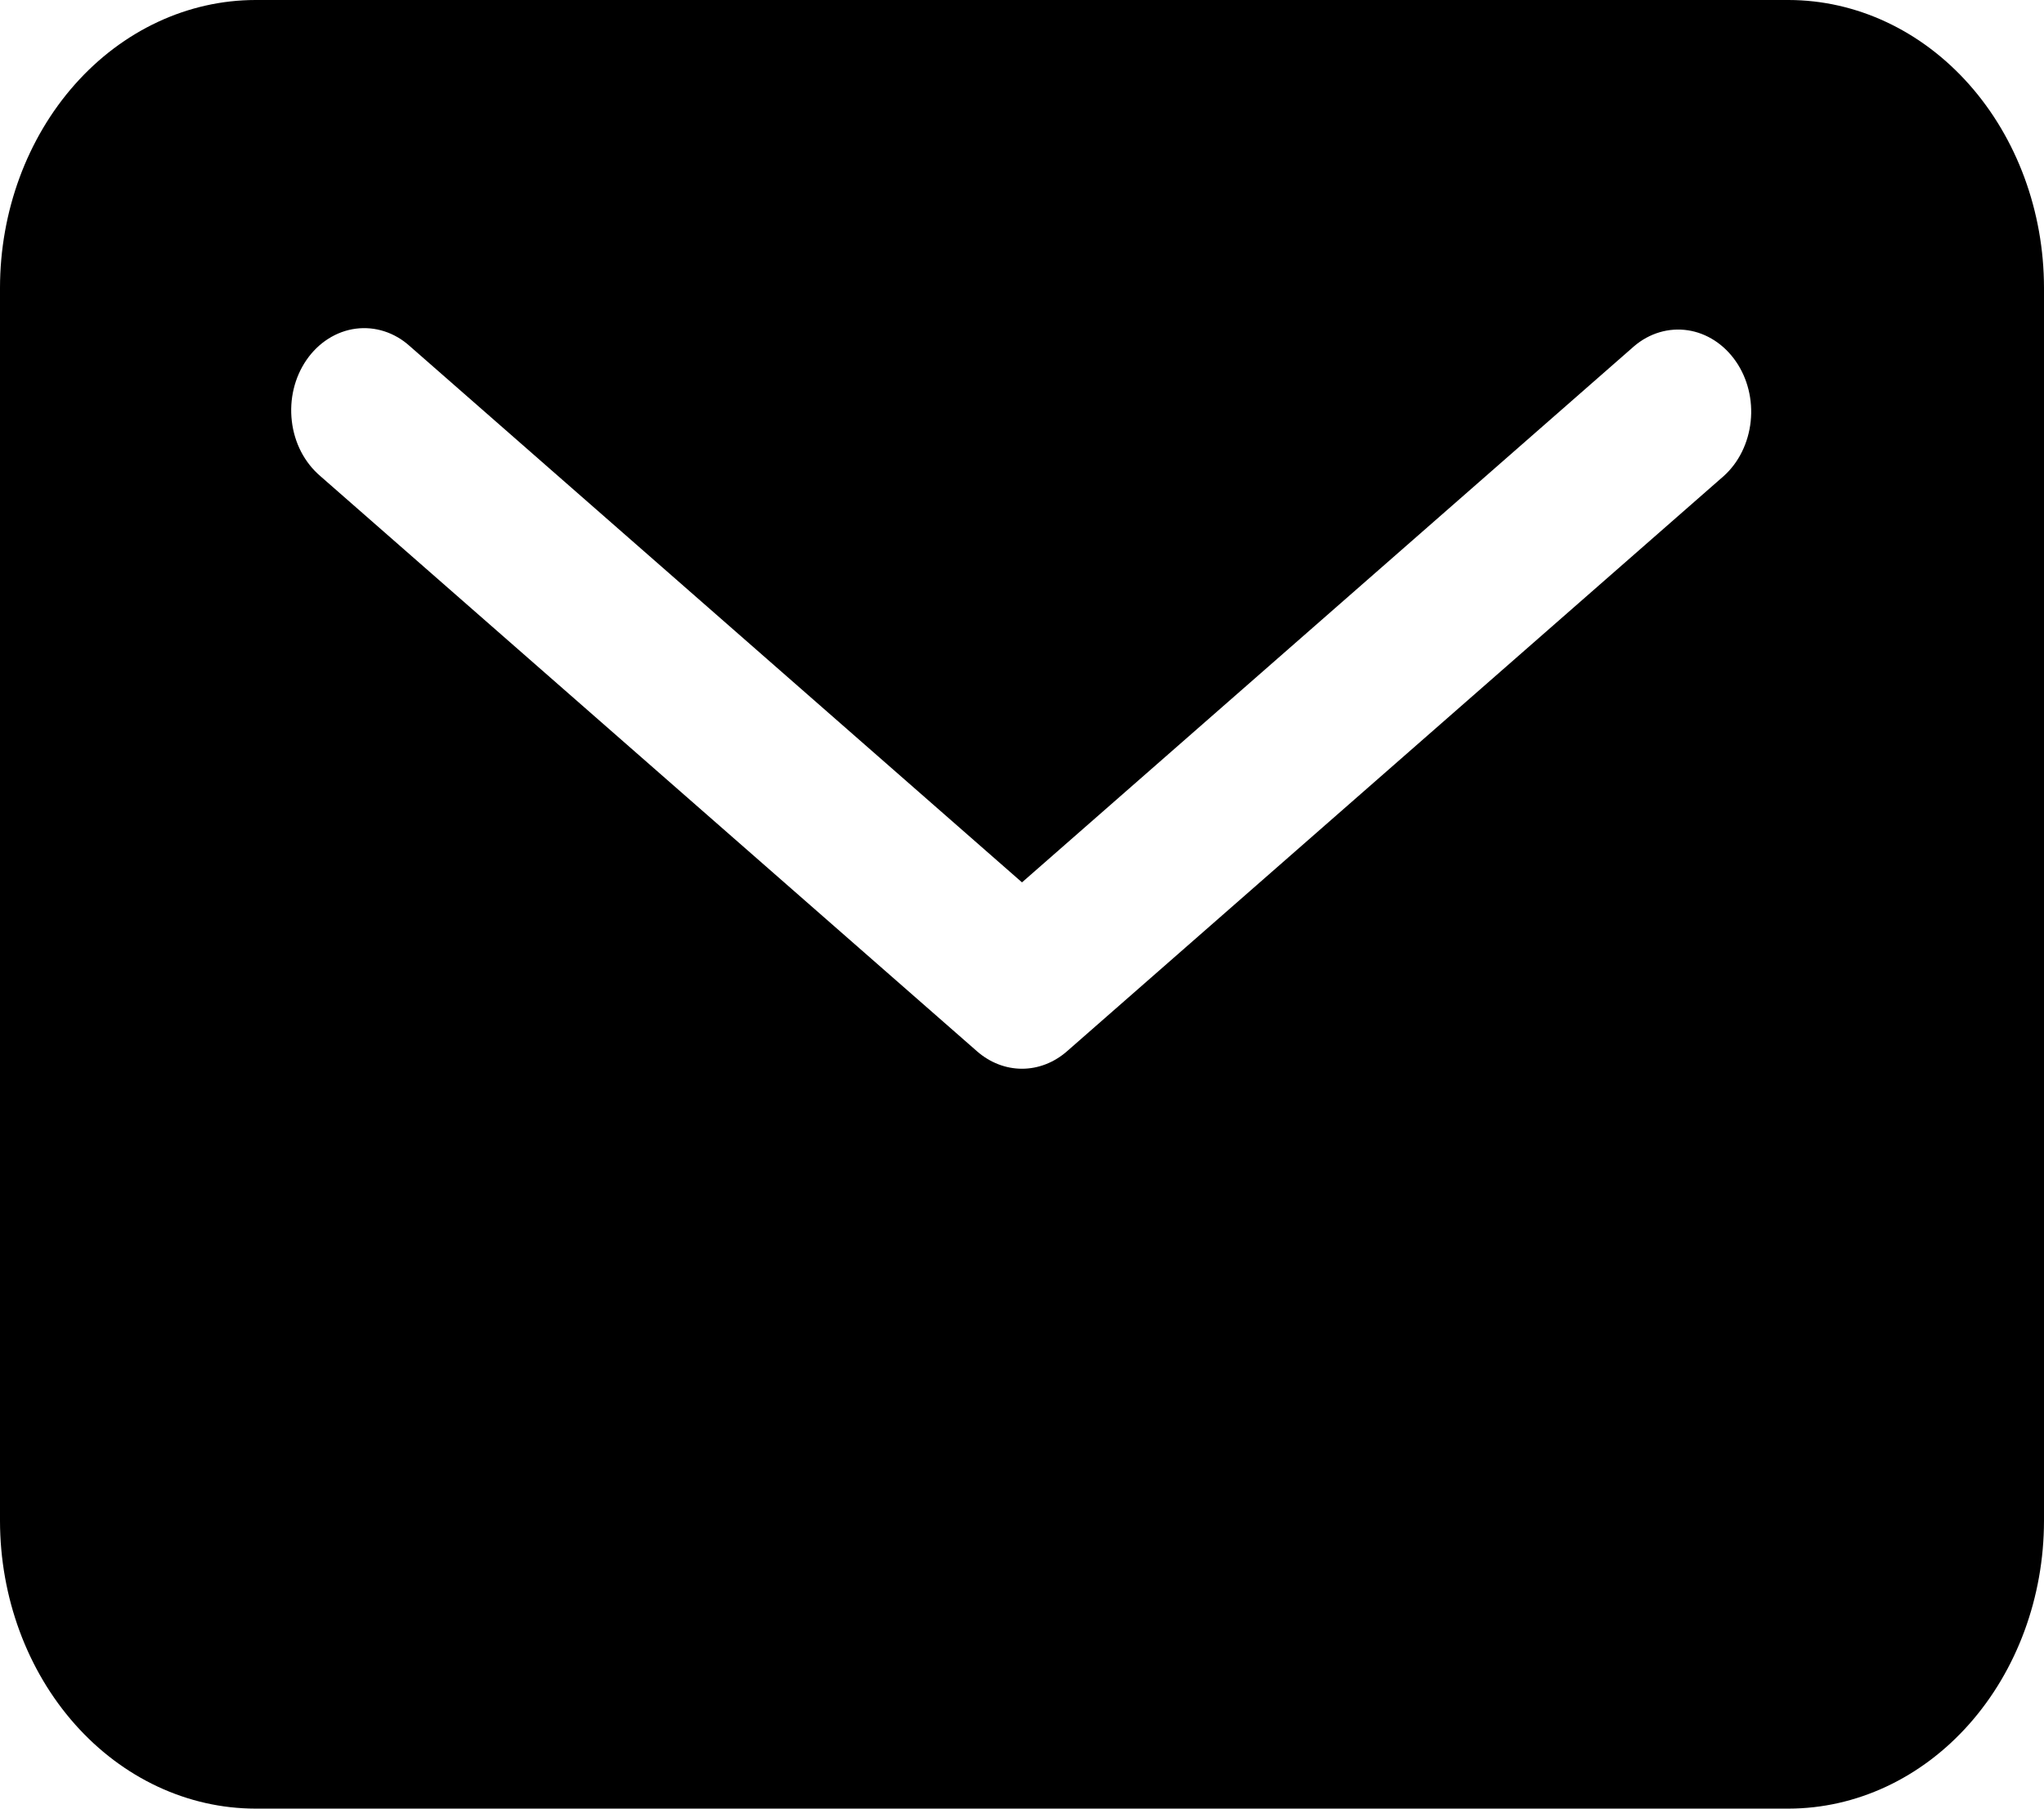
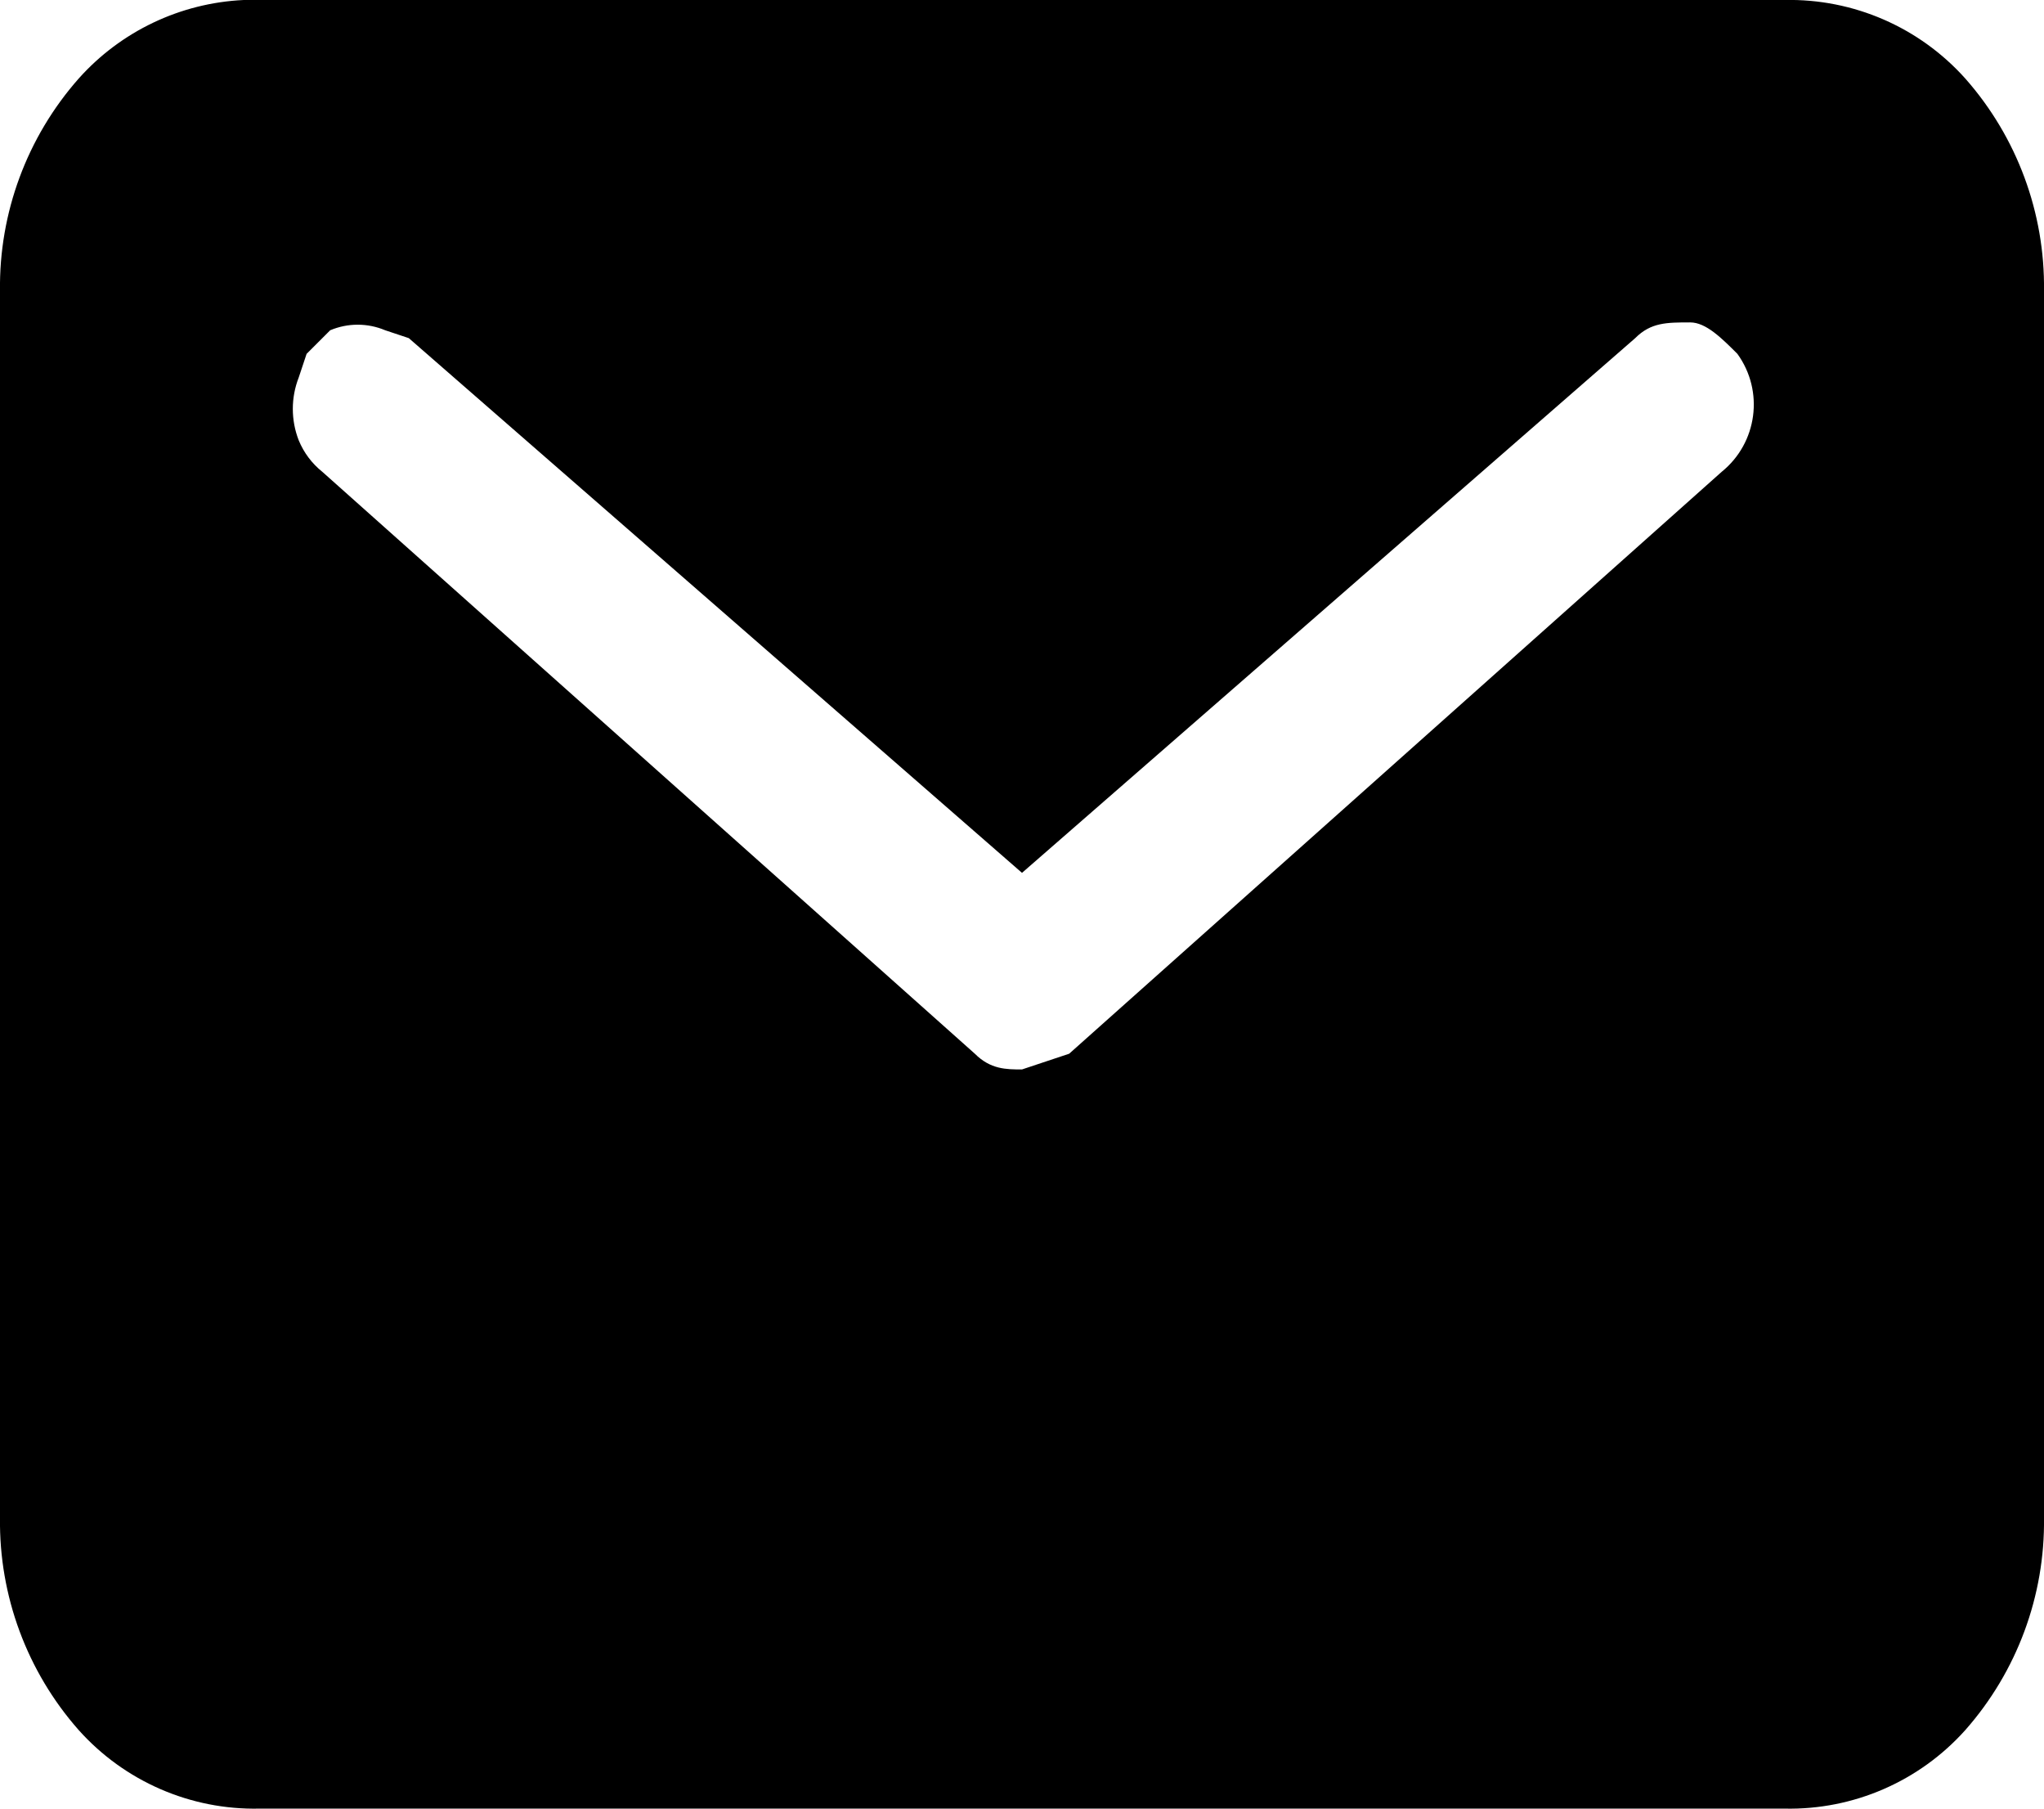
- <svg xmlns="http://www.w3.org/2000/svg" width="26" height="23" viewBox="0 0 26 23" fill="none">
-   <path id="Vector" d="M22.75 0H3.25C2.388 0.001 1.562 0.387 0.953 1.073C0.344 1.759 0.001 2.689 0 3.659V19.341C0.001 20.311 0.344 21.241 0.953 21.927C1.562 22.613 2.388 22.999 3.25 23H22.75C23.612 22.999 24.438 22.613 25.047 21.927C25.656 21.241 25.999 20.311 26 19.341V3.659C25.999 2.689 25.656 1.759 25.047 1.073C24.438 0.387 23.612 0.001 22.75 0ZM21.927 6.053L13.57 13.371C13.407 13.513 13.206 13.591 13 13.591C12.794 13.591 12.593 13.513 12.43 13.371L4.073 6.053C3.975 5.969 3.892 5.864 3.83 5.745C3.768 5.625 3.728 5.493 3.712 5.355C3.696 5.218 3.704 5.078 3.736 4.945C3.768 4.811 3.824 4.686 3.899 4.577C3.975 4.467 4.069 4.376 4.176 4.308C4.283 4.24 4.402 4.196 4.524 4.18C4.646 4.164 4.77 4.175 4.888 4.213C5.006 4.251 5.117 4.315 5.213 4.402L13 11.221L20.787 4.402C20.982 4.236 21.227 4.164 21.469 4.2C21.71 4.236 21.93 4.378 22.08 4.595C22.23 4.811 22.298 5.086 22.269 5.359C22.24 5.632 22.118 5.881 21.927 6.053Z" fill="black" />
+ <svg xmlns="http://www.w3.org/2000/svg" fill="none" viewBox="0 0 26 23">
+   <path fill="#000" d="M22.8 0H3.1A3 3 0 0 0 1 1a4 4 0 0 0-1 2.7v15.6A4 4 0 0 0 1 22a3 3 0 0 0 2.3 1h19.4a3 3 0 0 0 2.3-1 4 4 0 0 0 1-2.7V3.7A4 4 0 0 0 25 1a3 3 0 0 0-2.3-1Zm-.9 6-8.3 7.4-.6.2c-.2 0-.4 0-.6-.2L4.1 6a1 1 0 0 1-.3-.4 1.1 1.1 0 0 1 0-.8l.1-.3.3-.3a.9.9 0 0 1 .7 0l.3.1 7.8 6.8 7.8-6.8c.2-.2.4-.2.7-.2.2 0 .4.2.6.4a1.1 1.1 0 0 1-.2 1.5Z" />
</svg>
